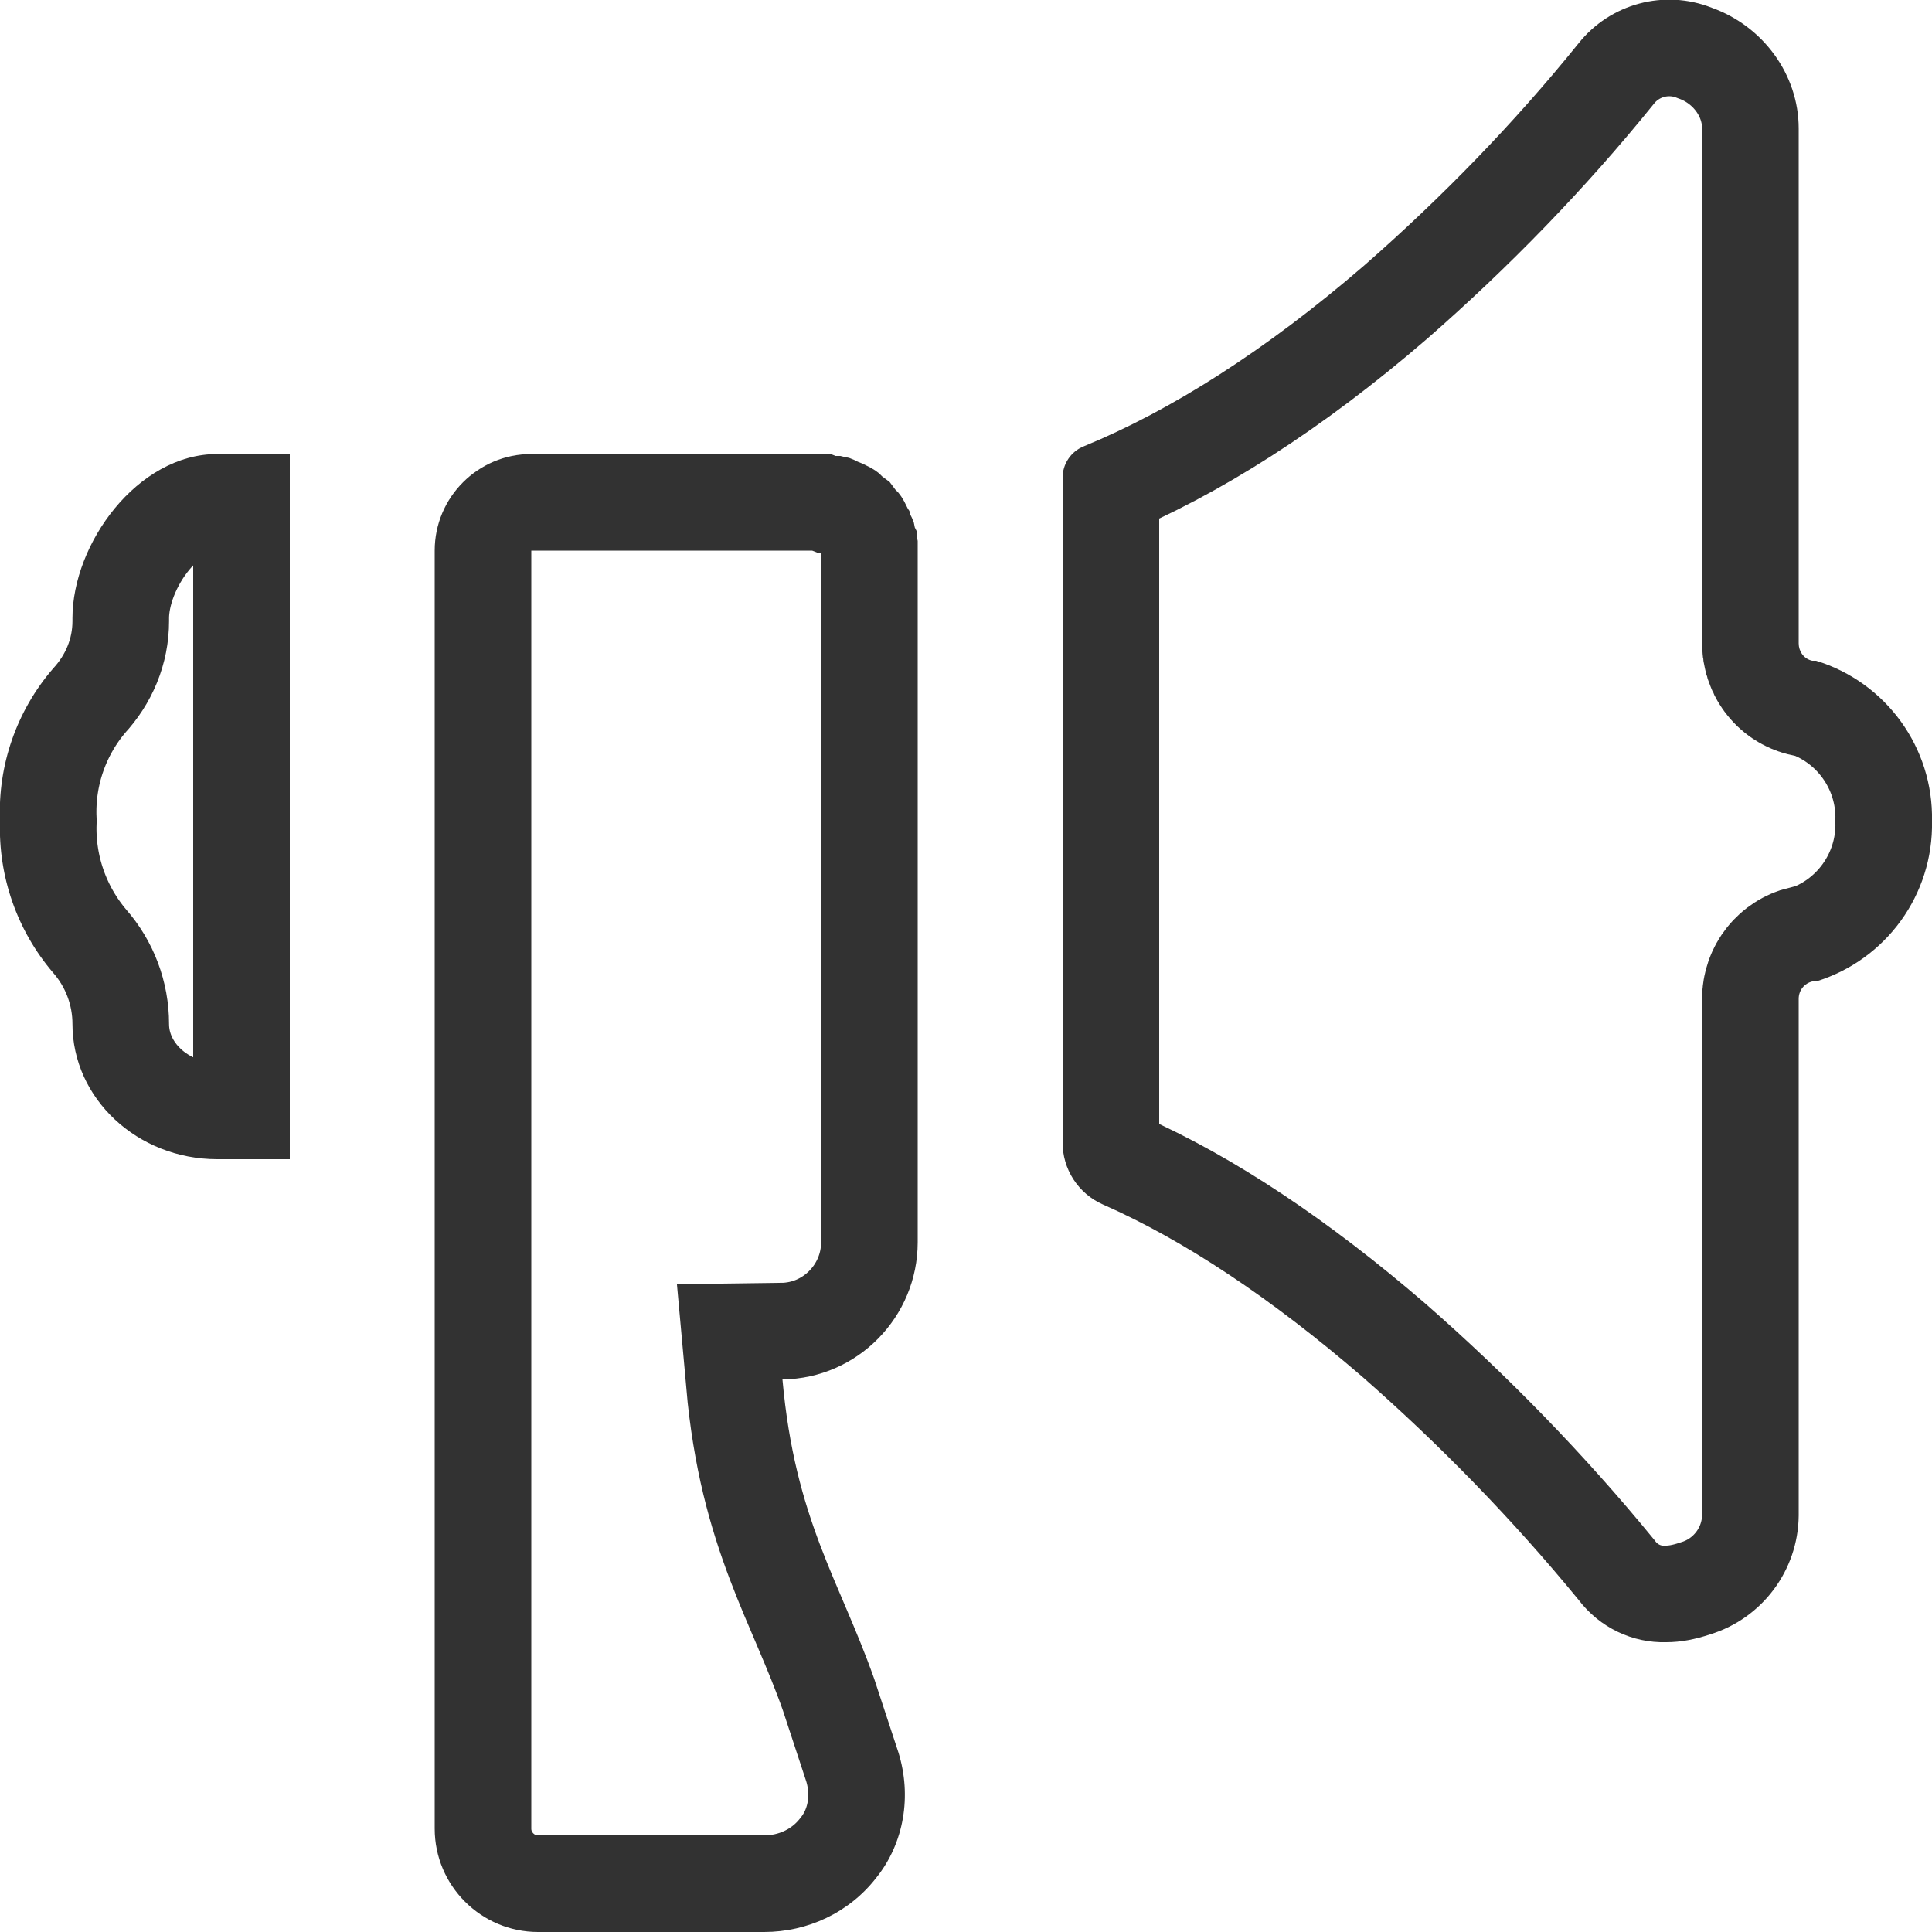
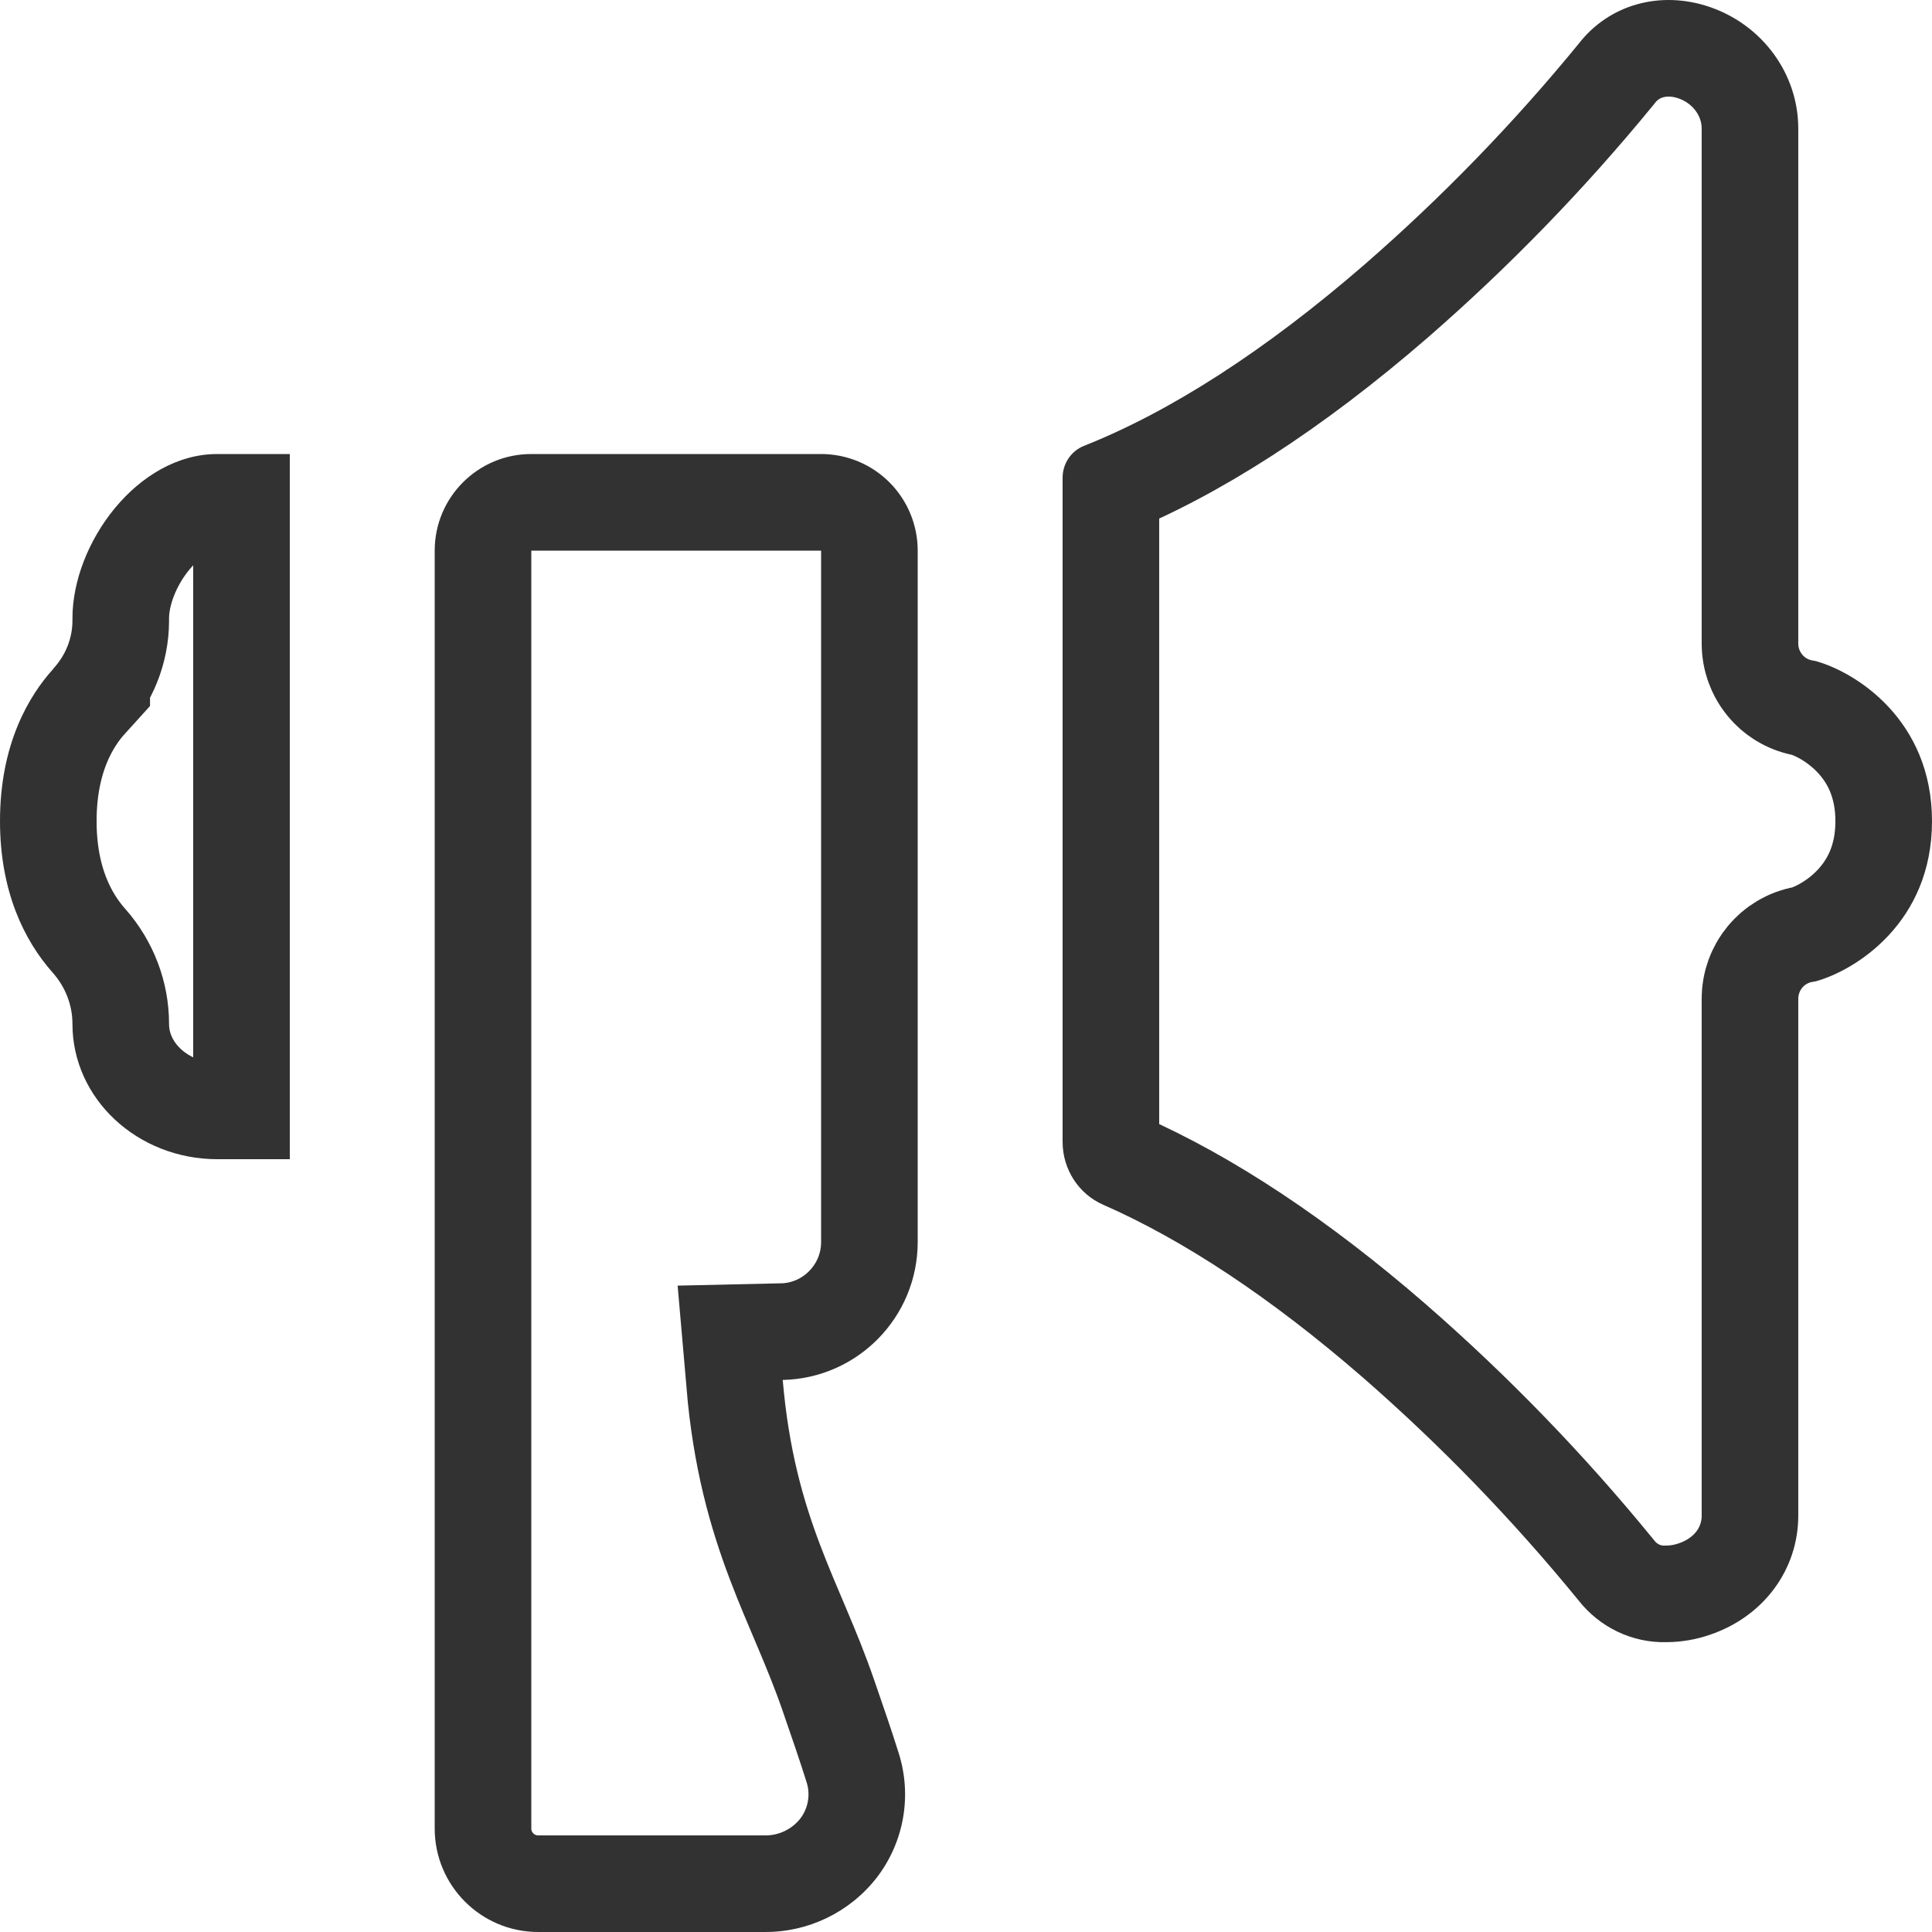
- <svg xmlns="http://www.w3.org/2000/svg" xmlns:xlink="http://www.w3.org/1999/xlink" width="200" height="200">
+ <svg xmlns="http://www.w3.org/2000/svg" xmlns:xlink="http://www.w3.org/1999/xlink" width="200px" height="200px" viewBox="0 0 200 200" version="1.1">
  <defs>
-     <clipPath id="d">
-       <use xlink:href="#a" />
+     <path d="M77.964 68.433L77.562 68.358C76.746 68.198 76.156 67.468 76.156 66.618L76.156 13.302C76.156 7.707 72.526 2.679 67.118 0.766C61.961 -1.053 56.588 0.43 53.413 4.542C46.657 12.796 39.231 20.45 31.214 27.422C20.991 36.275 11.209 42.583 2.228 46.15C0.887 46.673 0.001 47.989 0 49.457L1.32028e-05 118.208C0.002 121.037 1.65 123.594 4.192 124.71C12.559 128.38 21.601 134.373 31.015 142.54C39.093 149.576 46.572 157.299 53.374 165.629C55.583 168.464 58.959 170.08 62.502 169.997C64.038 169.99 65.563 169.73 67.019 169.227C72.569 167.341 76.156 162.494 76.156 156.895L76.156 103.393C76.157 102.53 76.765 101.793 77.597 101.649L77.964 101.587C82.126 100.431 90 95.487 90 85.01C90 74.532 82.126 69.588 77.964 68.433L77.964 68.433L77.964 68.433Z" transform="translate(110 0)" id="path_1" />
+     <path d="M50 81.571L50 9.999Q50 9.754 49.988 9.508Q49.976 9.263 49.952 9.019Q49.928 8.775 49.892 8.532Q49.856 8.289 49.808 8.048Q49.76 7.808 49.7 7.569Q49.641 7.331 49.569 7.096Q49.498 6.862 49.416 6.63Q49.333 6.399 49.239 6.173Q49.145 5.946 49.04 5.724Q48.935 5.502 48.819 5.285Q48.704 5.069 48.577 4.858Q48.451 4.648 48.315 4.444Q48.178 4.24 48.032 4.043Q47.886 3.845 47.73 3.656Q47.575 3.466 47.41 3.284Q47.245 3.102 47.071 2.929Q46.898 2.755 46.716 2.59Q46.534 2.425 46.344 2.27Q46.154 2.114 45.957 1.968Q45.76 1.822 45.556 1.685Q45.352 1.549 45.142 1.423Q44.931 1.296 44.715 1.181Q44.498 1.065 44.276 0.96Q44.054 0.855 43.827 0.761Q43.601 0.667 43.37 0.585Q43.138 0.502 42.904 0.431Q42.669 0.359 42.431 0.3Q42.192 0.24 41.952 0.192Q41.711 0.144 41.468 0.108Q41.225 0.072 40.981 0.048Q40.737 0.024 40.492 0.012Q40.246 0 40.001 0L9.999 0C4.477 0 0 4.477 0 9.999C0 42.38 0 142.285 0 142.285C0 148.203 4.797 152.999 10.714 152.999C10.714 152.999 34.13 152.999 34.13 152.999C38.64 153.037 42.914 150.985 45.705 147.441C48.572 143.767 49.442 138.915 48.031 134.473C47.308 132.16 46.411 129.562 45.455 126.799C41.924 116.576 37.268 110.25 36.027 95.852C43.792 95.682 50 89.338 50 81.571L50 81.571Z" transform="translate(45 47)" id="path_2" />
+     <path d="M7.5 17L7.5 17.289C7.489 19.093 6.791 20.834 5.531 22.202L5.531 22.224C3 25.015 0 30.011 0 38C0 45.241 2.484 50.351 5.475 53.711C6.787 55.201 7.503 57.071 7.5 59L7.5 59C7.5 66.732 14.216 73 22.5 73L30 73L30 0L22.5 0C14.216 0 7.5 9.268 7.5 17L7.5 17L7.5 17Z" transform="translate(0 47)" id="path_3" />
+     <clipPath id="clip_1">
+       <use xlink:href="#path_1" />
    </clipPath>
-     <clipPath id="e">
-       <use xlink:href="#b" />
+     <clipPath id="clip_2">
+       <use xlink:href="#path_2" />
    </clipPath>
-     <clipPath id="f">
-       <use xlink:href="#c" />
+     <clipPath id="clip_3">
+       <use xlink:href="#path_3" />
    </clipPath>
-     <path d="M78 68.4h-.4c-.9-.2-1.4-1-1.4-1.8V13.3c0-5.6-3.7-10.6-9-12.5a12 12 0 0 0-13.8 3.7c-6.7 8.3-14.2 16-22.2 23-10.2 8.8-20 15-29 18.7A3.5 3.5 0 0 0 0 49.5v68.7a7 7 0 0 0 4.2 6.5c8.4 3.7 17.4 9.7 26.8 17.8 8 7 15.6 14.8 22.4 23.1 2.2 2.9 5.6 4.5 9.1 4.4 1.5 0 3-.3 4.5-.8a13 13 0 0 0 9.2-12.3v-53.5c0-.9.6-1.6 1.4-1.8h.4A17 17 0 0 0 90 85a17 17 0 0 0-12-16.6Z" transform="translate(110)" id="a" />
-     <path d="M50 81.6V9l-.1-.5V8l-.2-.4-.1-.5-.2-.5-.2-.4q0-.3-.2-.5l-.2-.4-.2-.4-.3-.5L48 4l-.3-.3-.3-.4-.3-.4-.4-.3-.4-.3L46 2l-.4-.3-.5-.3-.4-.2-.4-.2-.5-.2-.4-.2-.5-.2-.5-.1-.4-.1h-.5L41 0H10A10 10 0 0 0 0 10v132.3c0 5.9 4.8 10.7 10.7 10.7h23.4c4.5 0 8.8-2 11.6-5.6 2.9-3.6 3.7-8.5 2.3-13l-2.5-7.6c-3.6-10.2-8.2-16.5-9.5-31 7.8-.1 14-6.5 14-14.2Z" transform="translate(45 47)" id="b" />
-     <path d="M7.5 17v.3c0 1.8-.7 3.5-2 4.9A22.7 22.7 0 0 0 0 38a23 23 0 0 0 5.5 15.7 8 8 0 0 1 2 5.3c0 7.7 6.7 14 15 14H30V0h-7.5c-8.3 0-15 9.3-15 17Z" transform="translate(0 47)" id="c" />
  </defs>
-   <g clip-path="url(#d)">
-     <use xlink:href="#a" fill="none" stroke="#323232" stroke-width="20" />
-   </g>
-   <g clip-path="url(#e)">
-     <use xlink:href="#b" fill="none" stroke="#323232" stroke-width="20" />
-   </g>
-   <g clip-path="url(#f)">
-     <use xlink:href="#c" fill="none" stroke="#323232" stroke-width="20" />
+   <g id="Megaphone">
+     <g id="path_3">
+       <g clip-path="url(#clip_1)">
+         <use xlink:href="#path_1" fill="none" stroke="#323232" stroke-width="20" />
+       </g>
+     </g>
+     <g id="path_4">
+       <g clip-path="url(#clip_2)">
+         <use xlink:href="#path_2" fill="none" stroke="#323232" stroke-width="20" />
+       </g>
+     </g>
+     <g id="path_2">
+       <g clip-path="url(#clip_3)">
+         <use xlink:href="#path_3" fill="none" stroke="#323232" stroke-width="20" />
+       </g>
+     </g>
  </g>
</svg>
